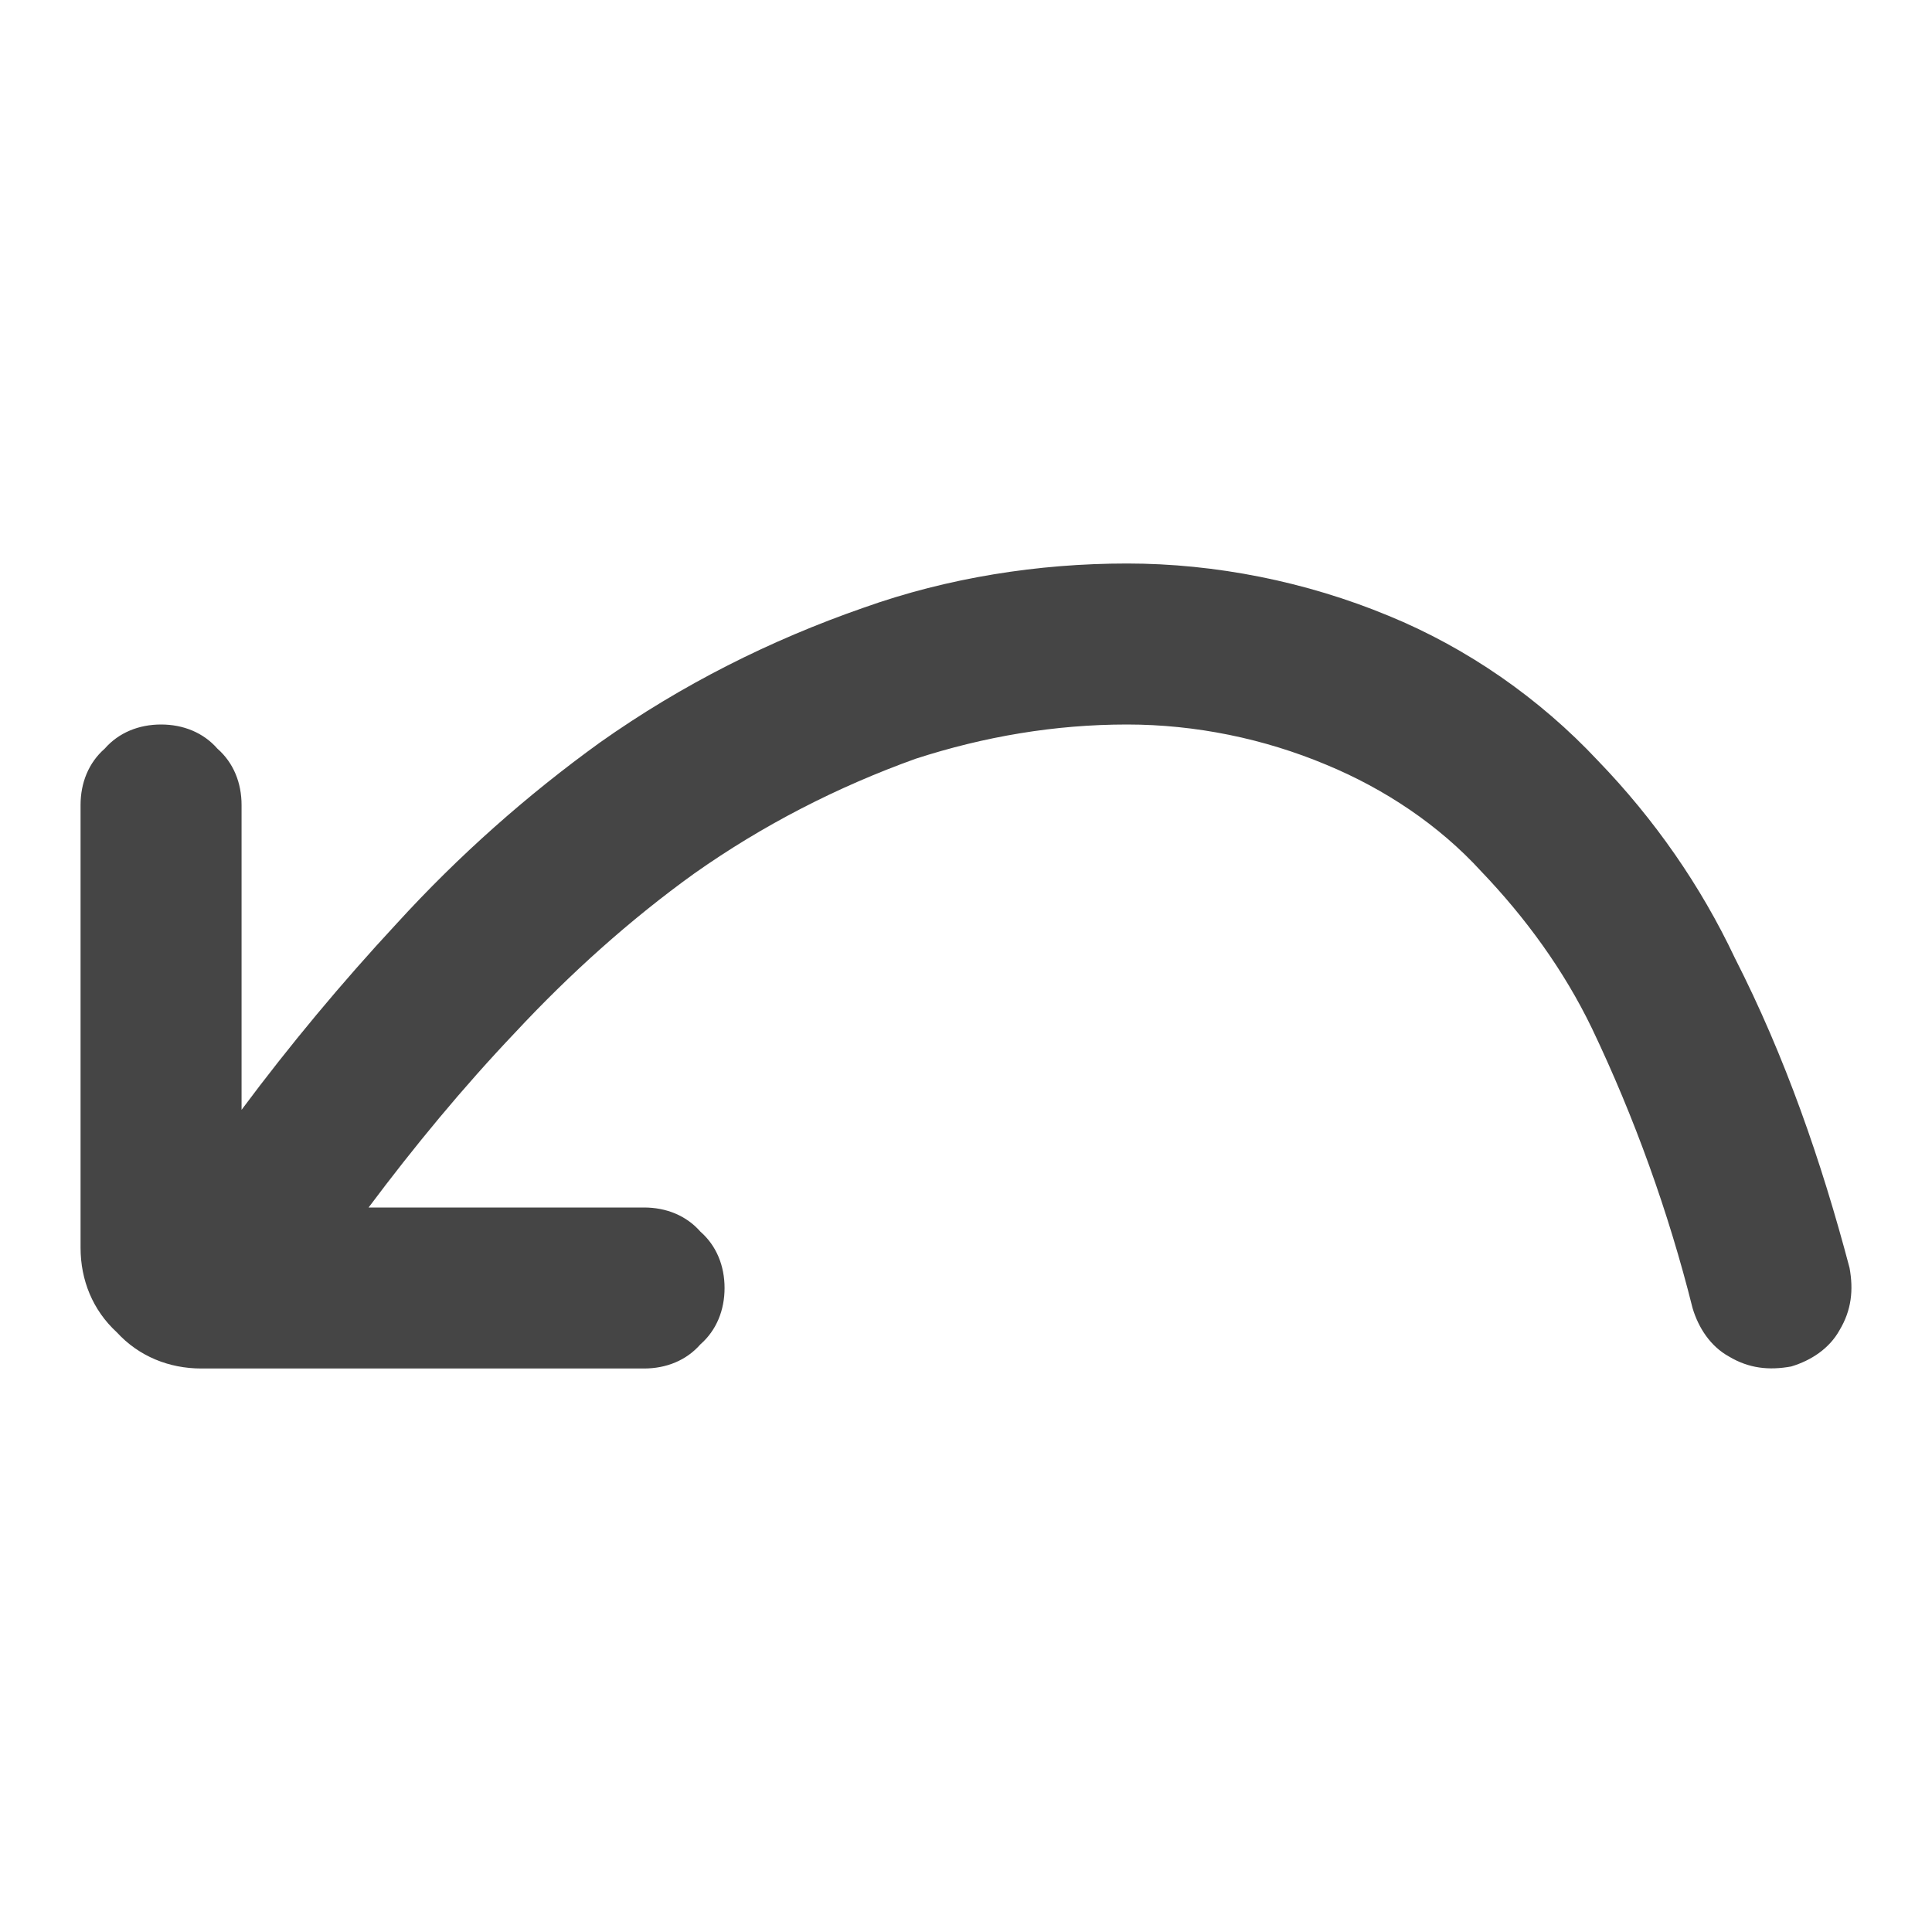
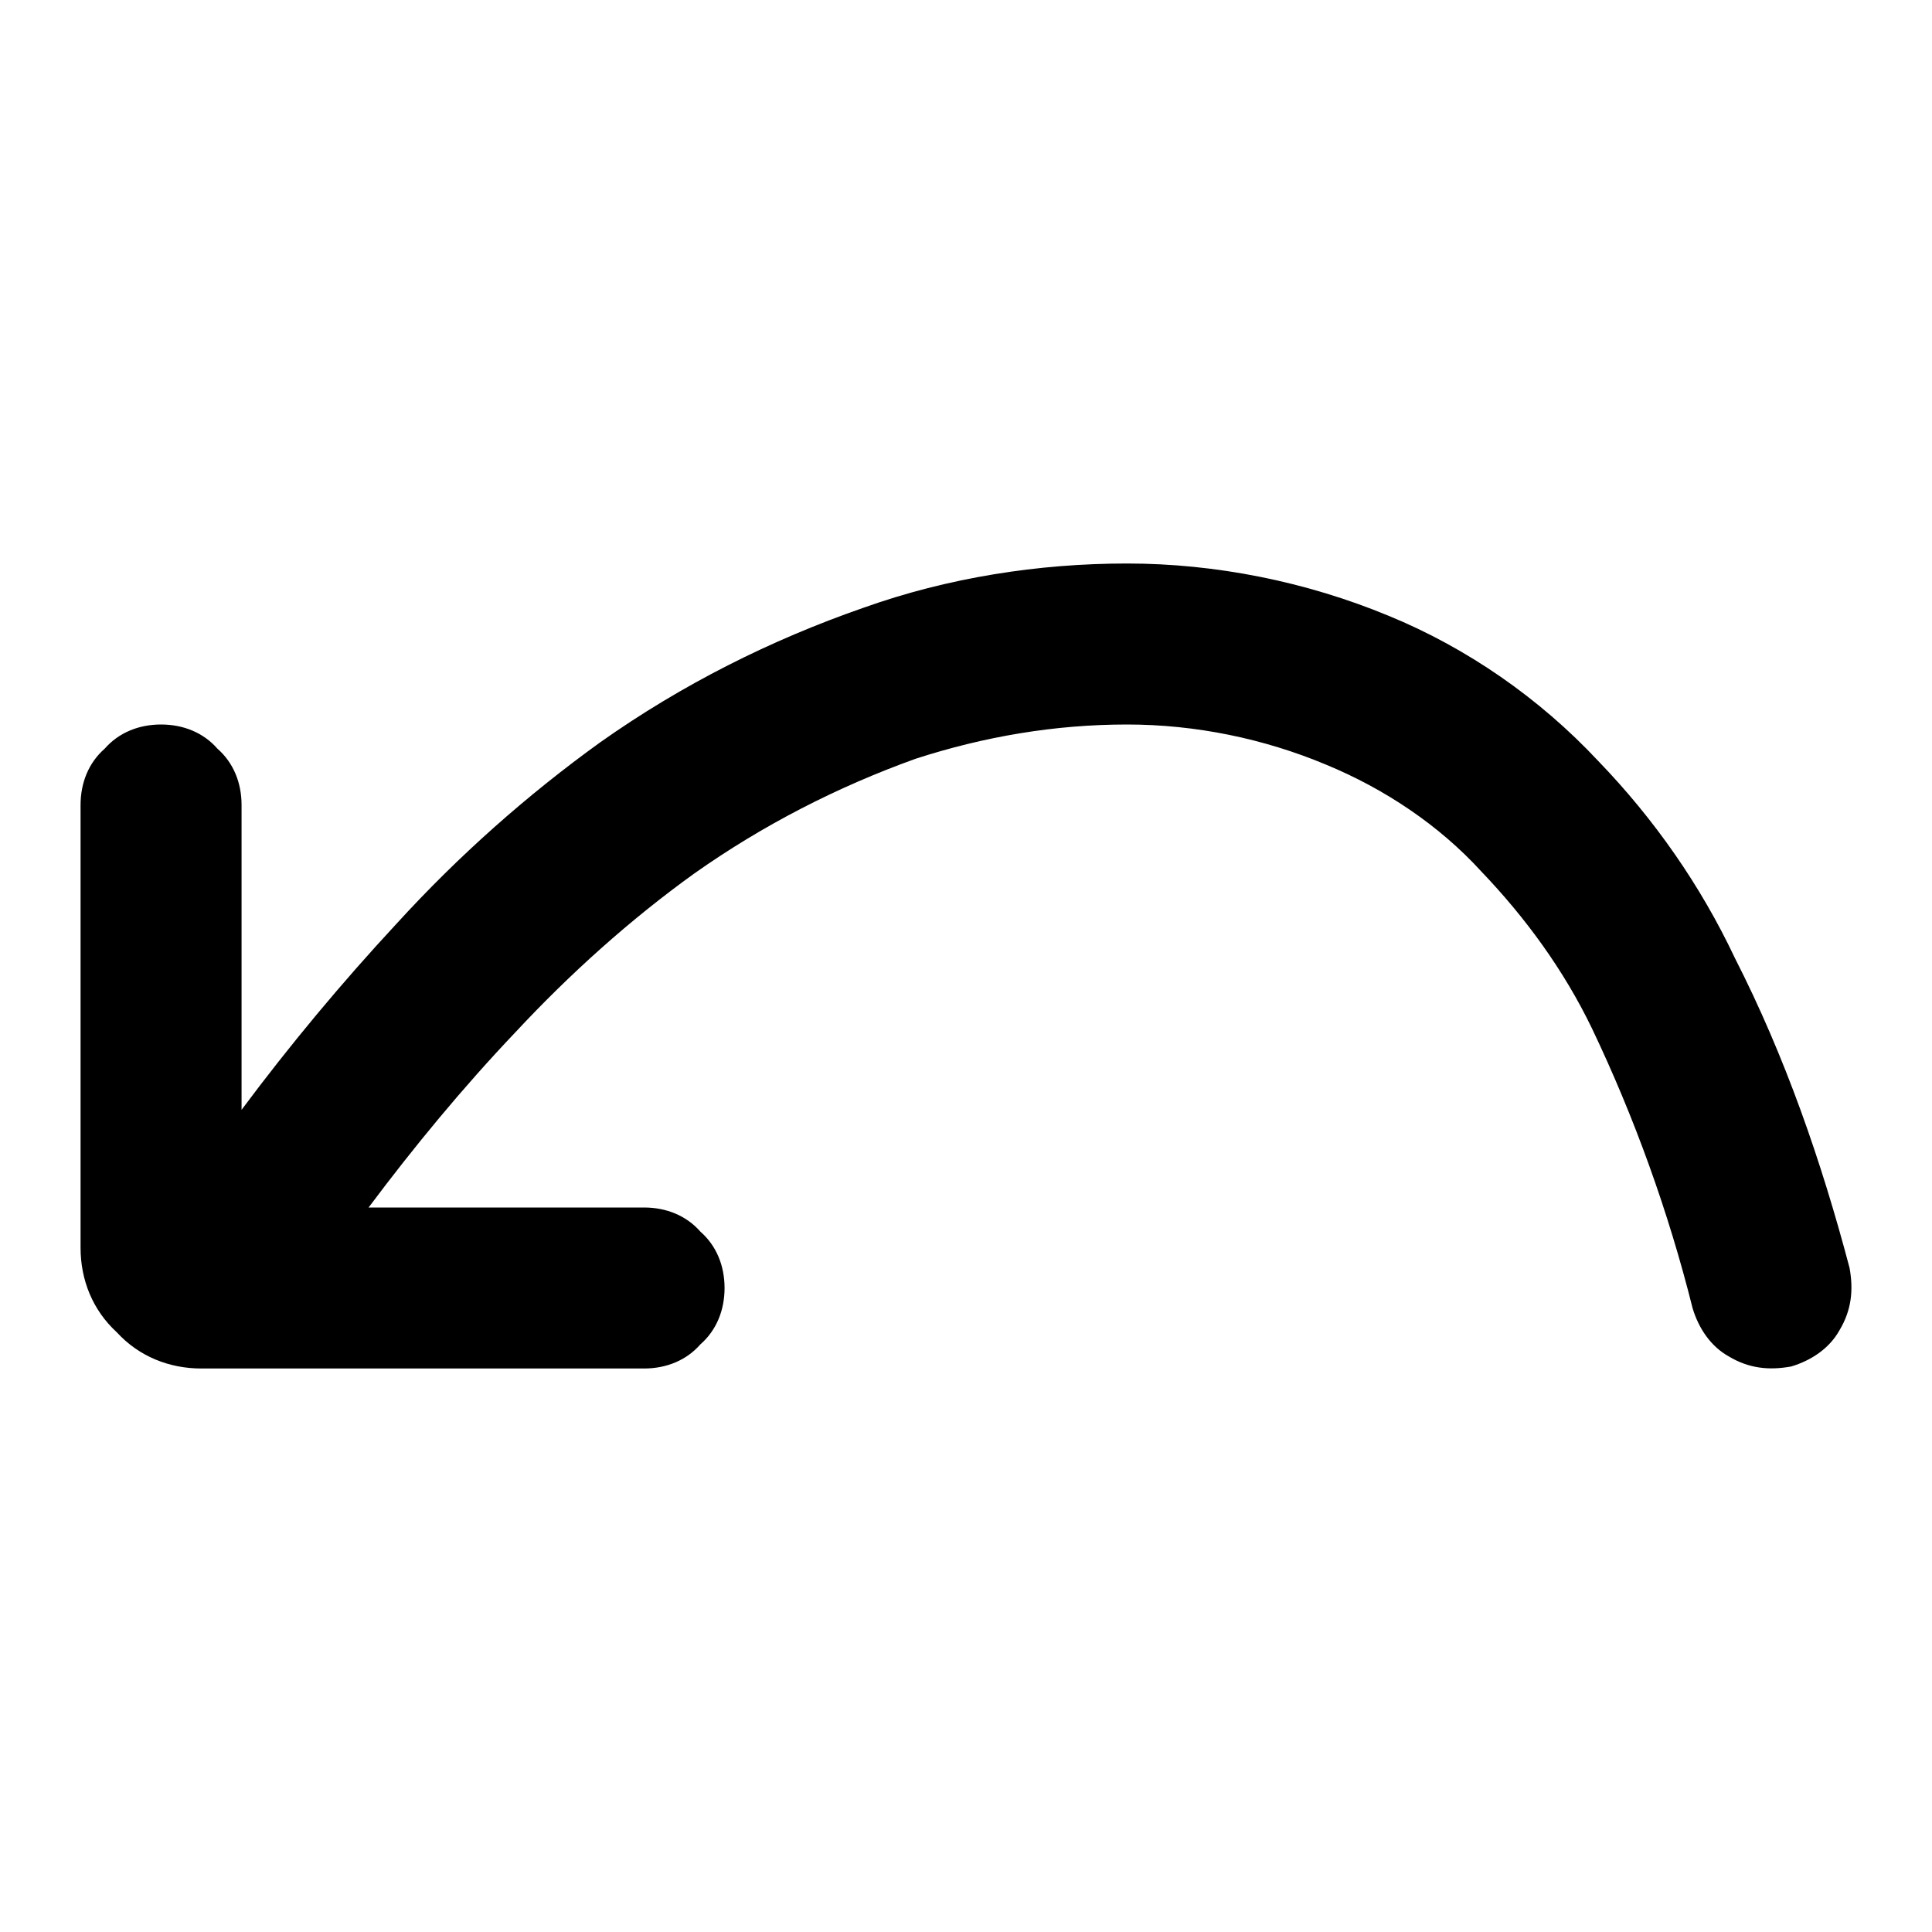
<svg xmlns="http://www.w3.org/2000/svg" width="96" height="96">
-   <path d="M12.003 55.147V40c0-1.1-.4-2.1-1.2-2.8-.7-.8-1.7-1.2-2.8-1.2-1.1 0-2.1.4-2.8 1.2-.8.7-1.2 1.7-1.2 2.8v22c0 1.6.6 3.1 1.8 4.2 1.1 1.2 2.6 1.8 4.2 1.8h22c1.1 0 2.1-.4 2.8-1.2.8-.7 1.2-1.7 1.2-2.8 0-1.1-.4-2.1-1.2-2.8-.7-.8-1.7-1.2-2.8-1.2H18.315c2.263-3.024 4.681-5.956 7.288-8.7 2.7-2.9 5.7-5.6 8.9-7.9 3.4-2.4 7.1-4.3 11-5.7 3.4-1.1 6.9-1.7 10.5-1.7 3.4 0 6.8.7 9.9 2 2.9 1.2 5.6 3 7.7 5.3 2.2 2.3 4.1 4.9 5.5 7.8 2.1 4.4 3.8 9.1 5 13.9.3 1 .9 1.9 1.8 2.4 1 .6 2 .7 3.1.5 1-.3 1.9-.9 2.4-1.8.6-1 .7-2 .5-3.1-1.4-5.3-3.2-10.5-5.7-15.4-1.7-3.6-4-6.9-6.8-9.8-2.9-3.1-6.5-5.6-10.4-7.2-4.1-1.7-8.6-2.6-13-2.6s-8.9.7-13.1 2.2c-4.6 1.6-9 3.8-13.1 6.7-3.6 2.6-7 5.6-10.1 9a111.715 111.715 0 0 0-7.7 9.247z" fill="#454545" />
+   <path d="M12.003 55.147V40c0-1.1-.4-2.1-1.2-2.8-.7-.8-1.7-1.2-2.8-1.2-1.1 0-2.1.4-2.8 1.2-.8.7-1.2 1.7-1.2 2.8v22c0 1.6.6 3.1 1.8 4.2 1.1 1.2 2.6 1.8 4.2 1.8h22c1.1 0 2.1-.4 2.8-1.2.8-.7 1.2-1.7 1.2-2.8 0-1.1-.4-2.1-1.2-2.8-.7-.8-1.7-1.2-2.8-1.2H18.315c2.263-3.024 4.681-5.956 7.288-8.7 2.7-2.9 5.7-5.6 8.9-7.9 3.4-2.4 7.1-4.3 11-5.7 3.4-1.1 6.9-1.7 10.5-1.7 3.4 0 6.8.7 9.9 2 2.9 1.2 5.6 3 7.7 5.3 2.2 2.3 4.1 4.9 5.5 7.8 2.1 4.4 3.8 9.1 5 13.9.3 1 .9 1.9 1.8 2.4 1 .6 2 .7 3.1.5 1-.3 1.9-.9 2.4-1.8.6-1 .7-2 .5-3.1-1.4-5.3-3.2-10.5-5.7-15.4-1.7-3.6-4-6.9-6.8-9.8-2.9-3.1-6.5-5.6-10.4-7.2-4.1-1.7-8.6-2.6-13-2.6s-8.9.7-13.1 2.2c-4.6 1.6-9 3.8-13.1 6.7-3.6 2.6-7 5.6-10.1 9a111.715 111.715 0 0 0-7.7 9.247z" />
</svg>
